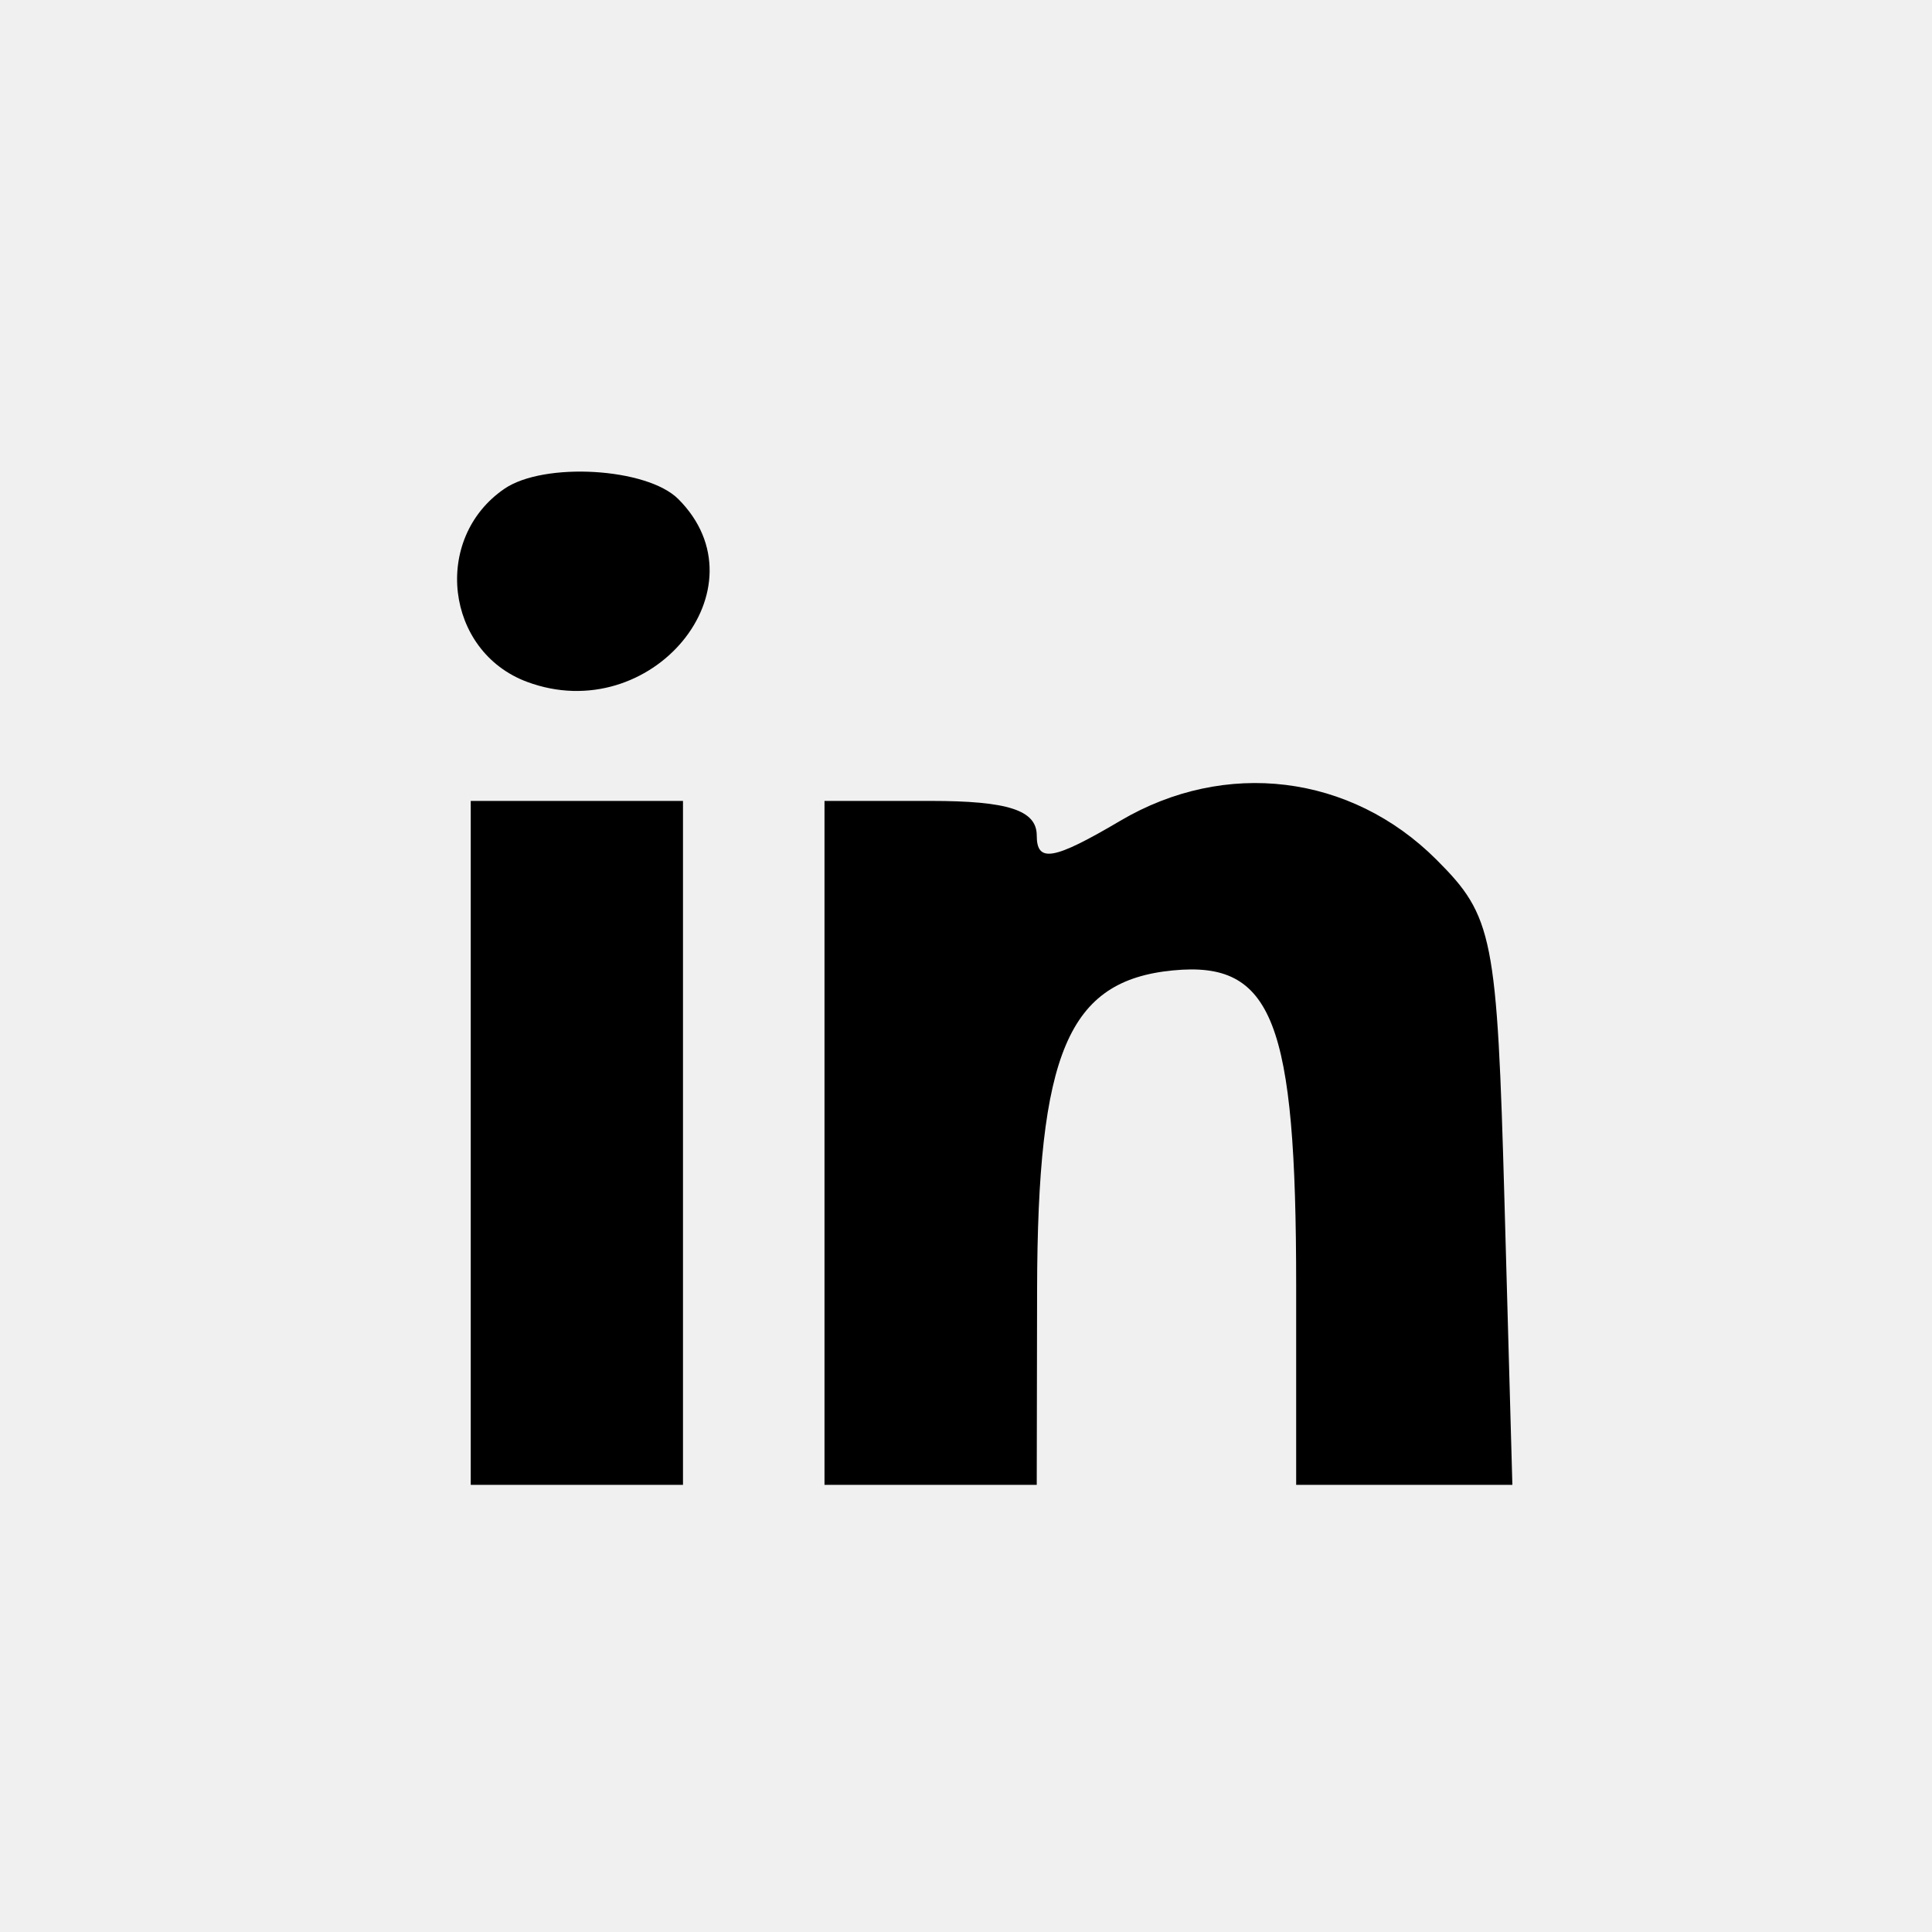
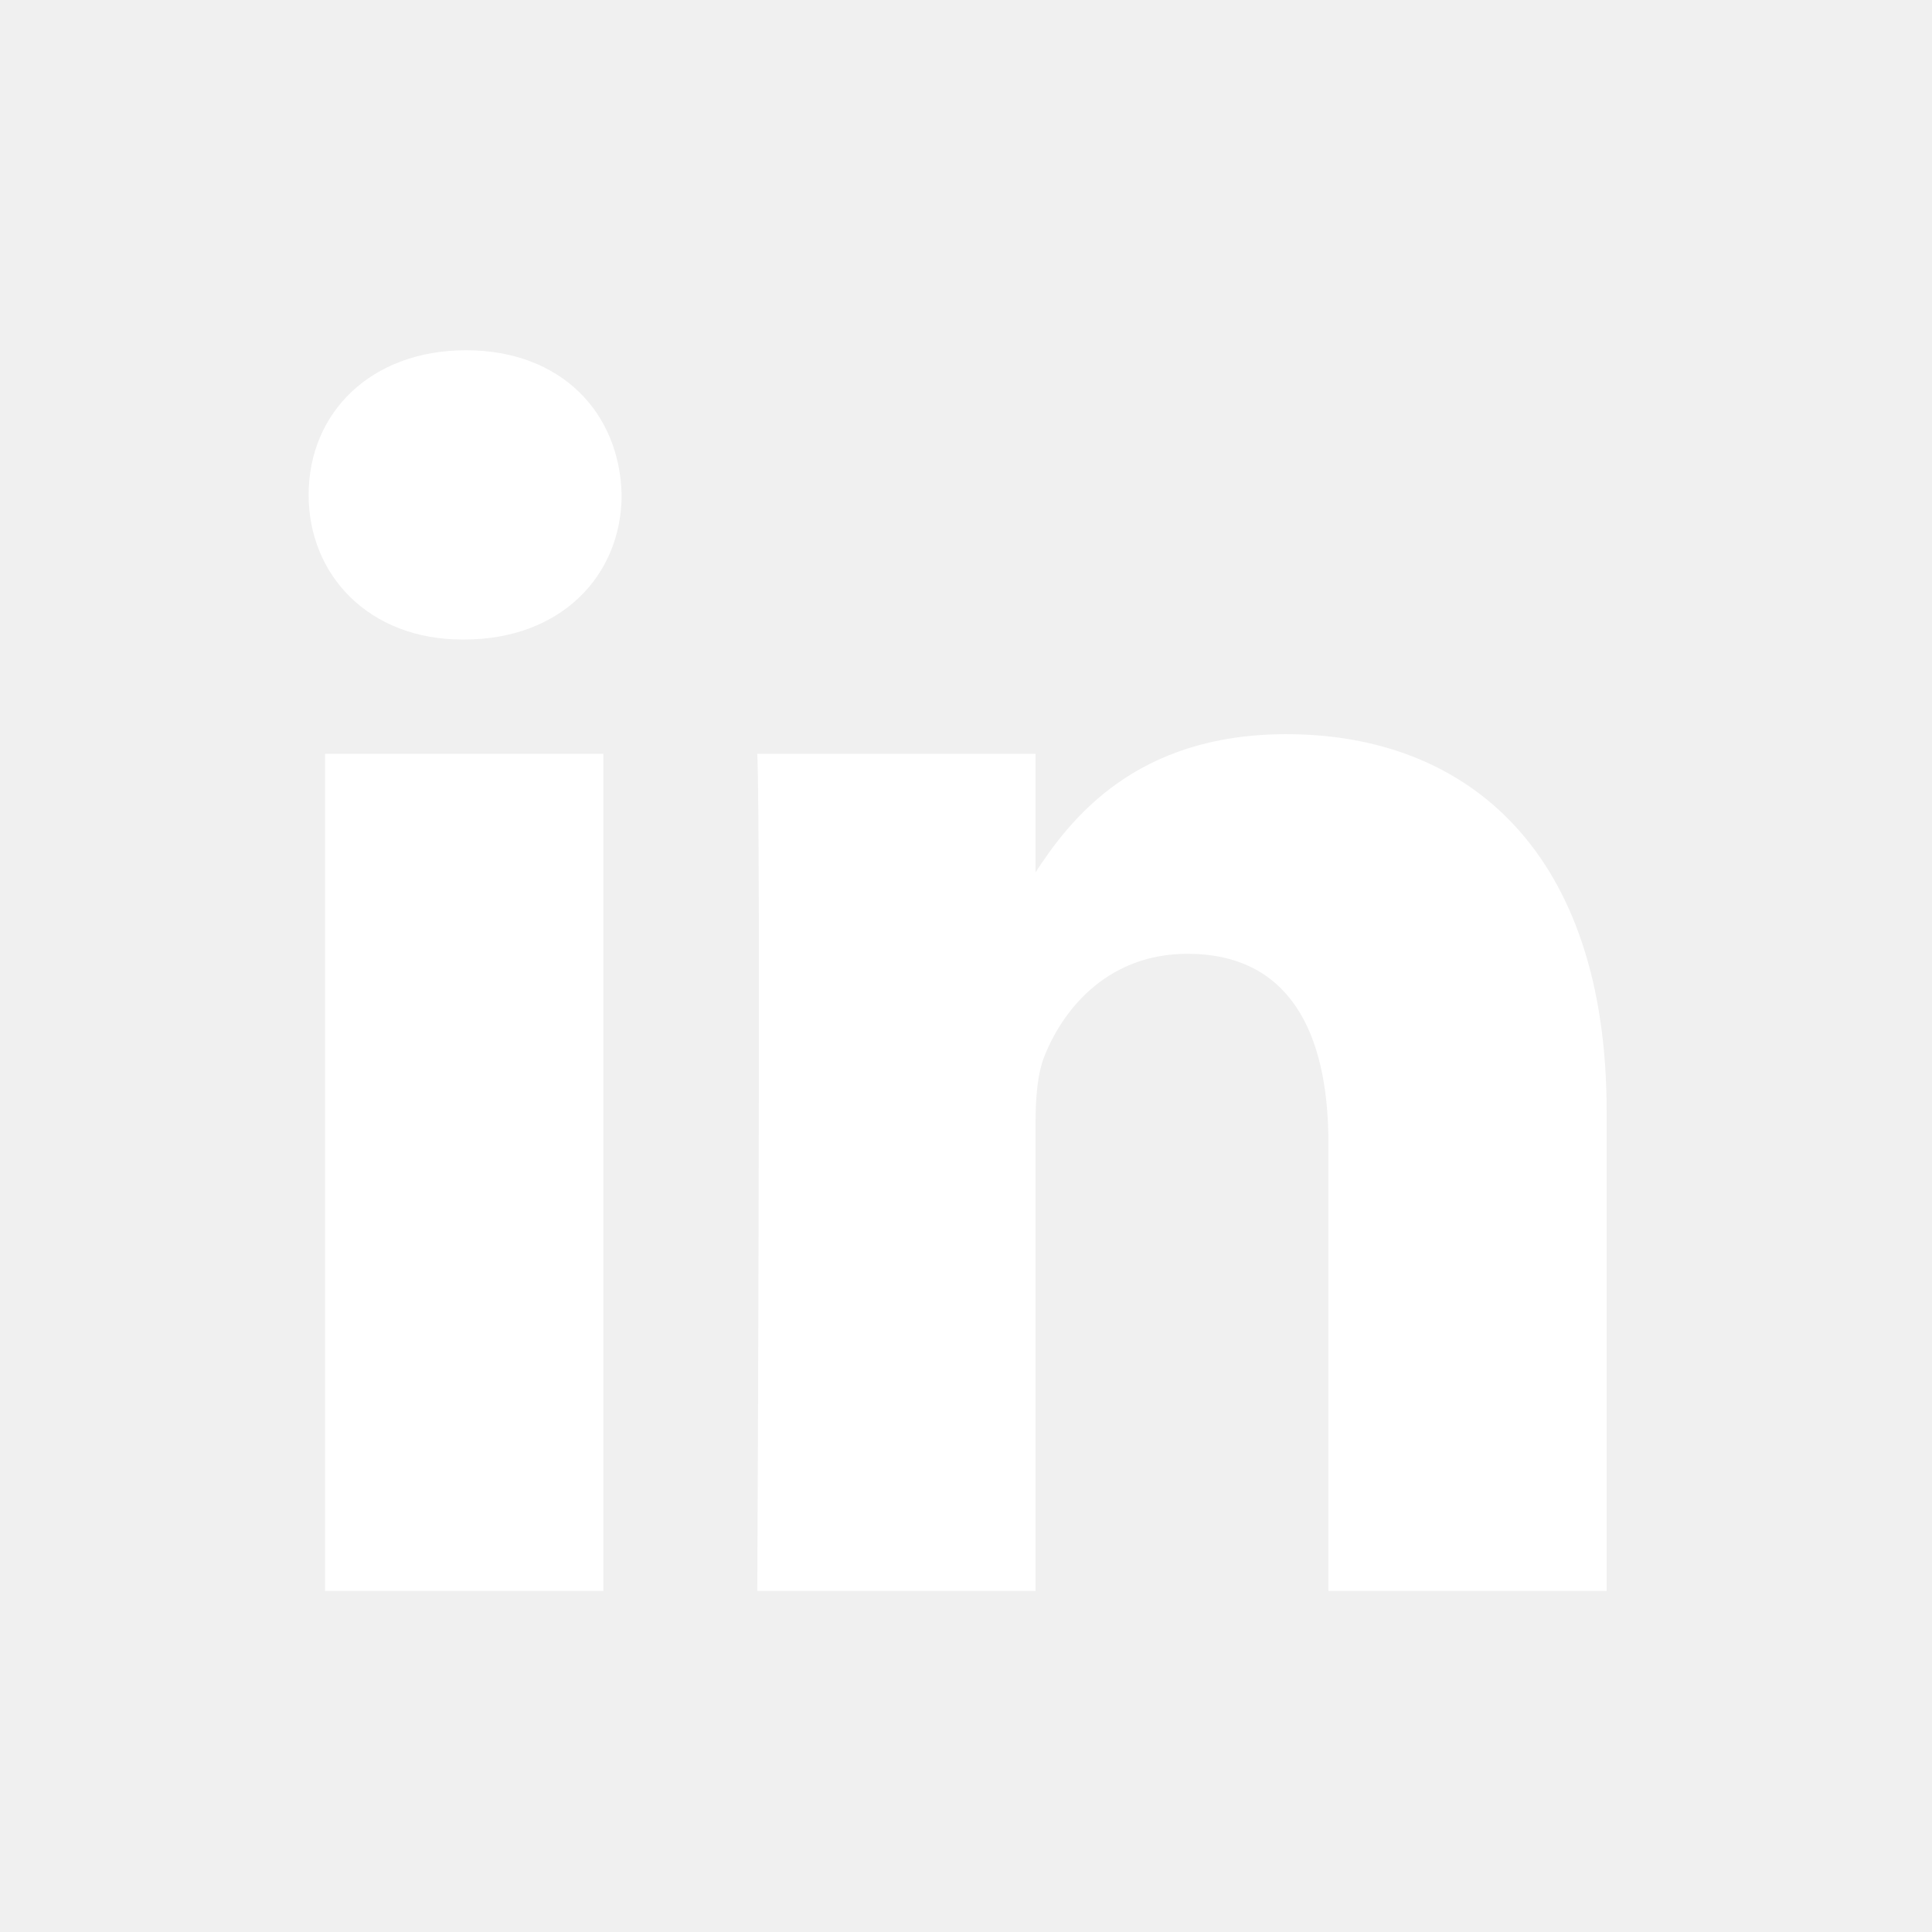
- <svg xmlns="http://www.w3.org/2000/svg" width="256" height="256" viewBox="0 0 256 256" id="svg2" version="1.1">
-   <defs id="defs4" />
-   <g id="layer1" transform="translate(0,-796.3622)">
-     <path style="fill:#000000" d="m 62.375,947.8 0,-45.312 14.062,0 14.062,0 0,45.312 0,45.312 -14.062,0 -14.062,0 0,-45.312 z m 46.875,0 0,-45.312 14.062,0 c 10.273,0 14.062,1.235 14.062,4.582 0,3.659 2.23,3.267 11.071,-1.95 13.927,-8.217 30.554,-6.175 41.886,5.146 7.525,7.517 8.04,10.109 9.023,45.409 l 1.043,37.438 -14.324,0 -14.324,0 0,-26.359 c 0,-35.136 -3.108,-43.092 -16.333,-41.808 -13.889,1.349 -17.94,10.89 -17.996,42.386 l -0.046,25.781 -14.062,0 -14.062,0 0,-45.312 z M 69.841,886.713 c -10.847,-4.033 -12.607,-19.01 -3.006,-25.584 5.242,-3.59 18.897,-2.785 23.04,1.358 11.778,11.778 -3.577,30.345 -20.034,24.226 z" id="path4281" />
+ <svg xmlns="http://www.w3.org/2000/svg" width="256" height="256">
+   <g style="fill:#fff" transform="translate(-200.552,-217.4223)">
+     <path d="m 280.496,428.232 0,-110.926 -36.87,0 0,110.926 36.87,0 z M 262.061,302.162 c 12.857,0 20.86,-8.518 20.86,-19.163 -0.24,-10.884 -8.002,-19.166 -20.616,-19.166 -12.612,0 -20.858,8.281 -20.858,19.166 0,10.645 8.001,19.163 20.374,19.163 l 0.24,0 z" />
+     <path d="m 300.897,428.232 36.869,0 0,-61.946 c 0,-3.315 0.24,-6.627 1.213,-8.997 2.665,-6.624 8.732,-13.484 18.917,-13.484 13.341,0 18.678,10.172 18.678,25.084 l 0,59.343 36.866,0 0,-63.603 c 0,-34.071 -18.189,-49.925 -42.447,-49.925 -19.89,0 -28.622,11.118 -33.473,18.69 l 0.246,0 0,-16.087 -36.869,0 c 0.484,10.409 0,110.926 0,110.926 z" />
  </g>
</svg>
